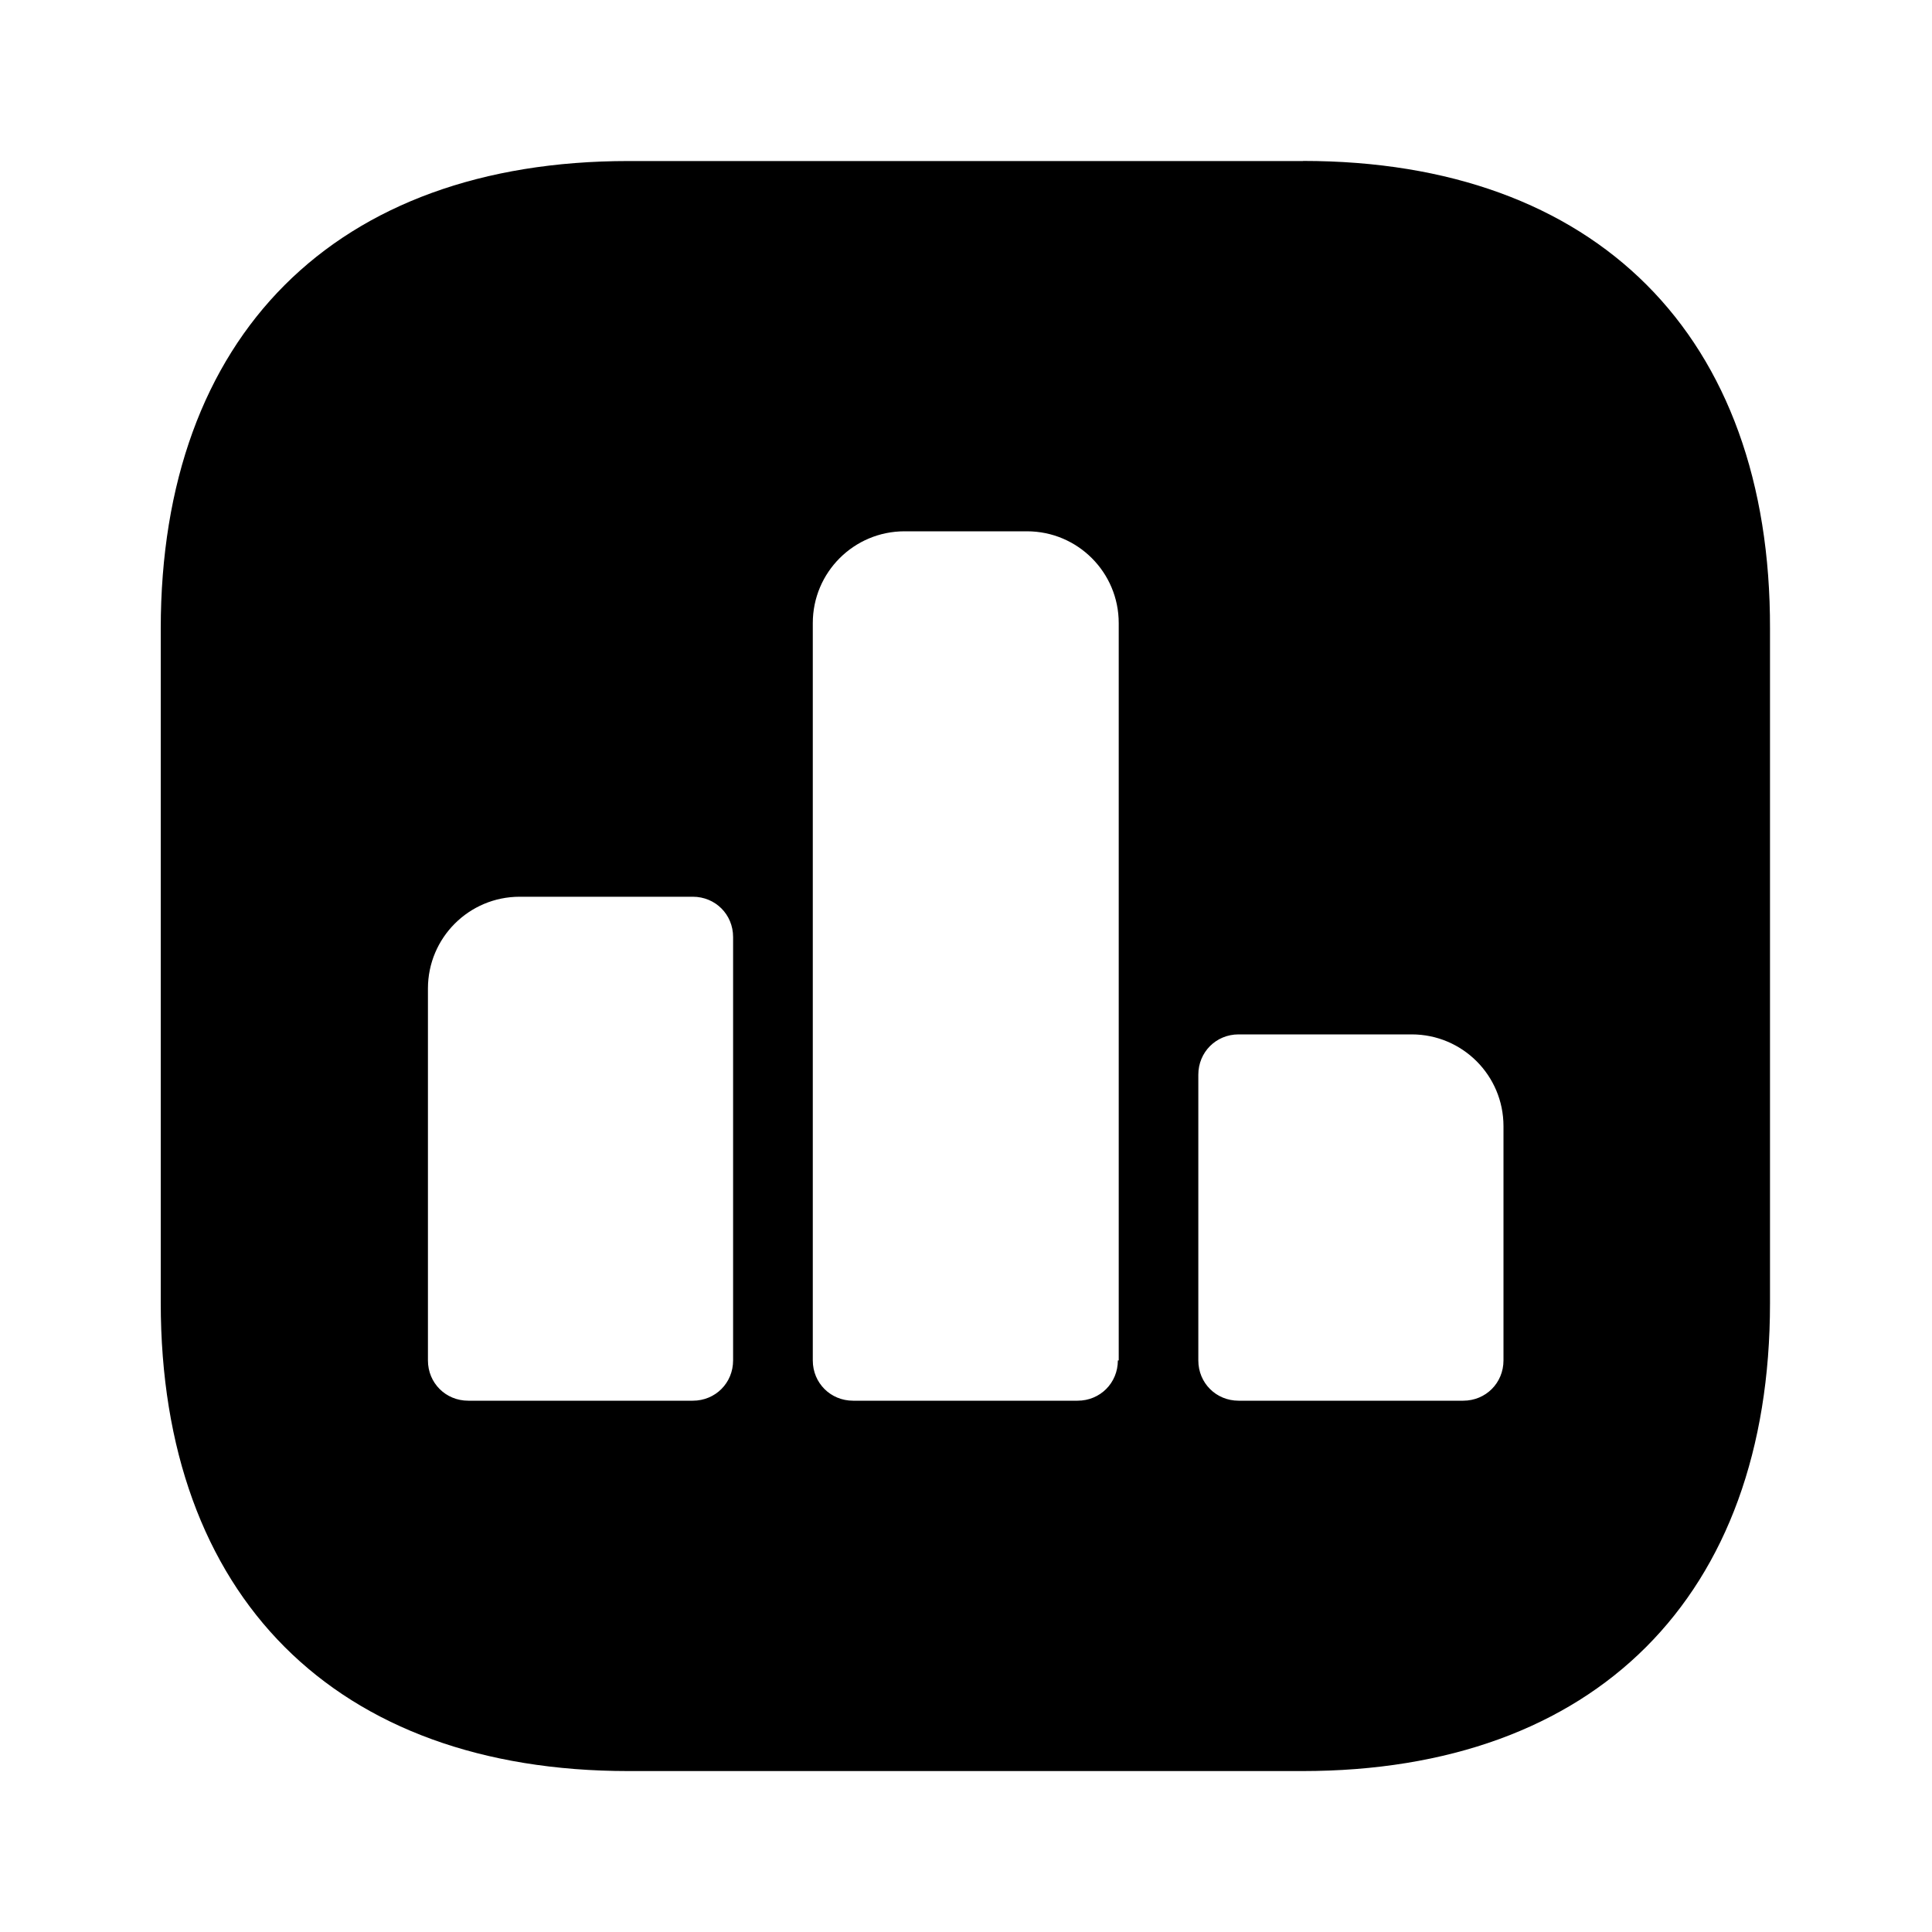
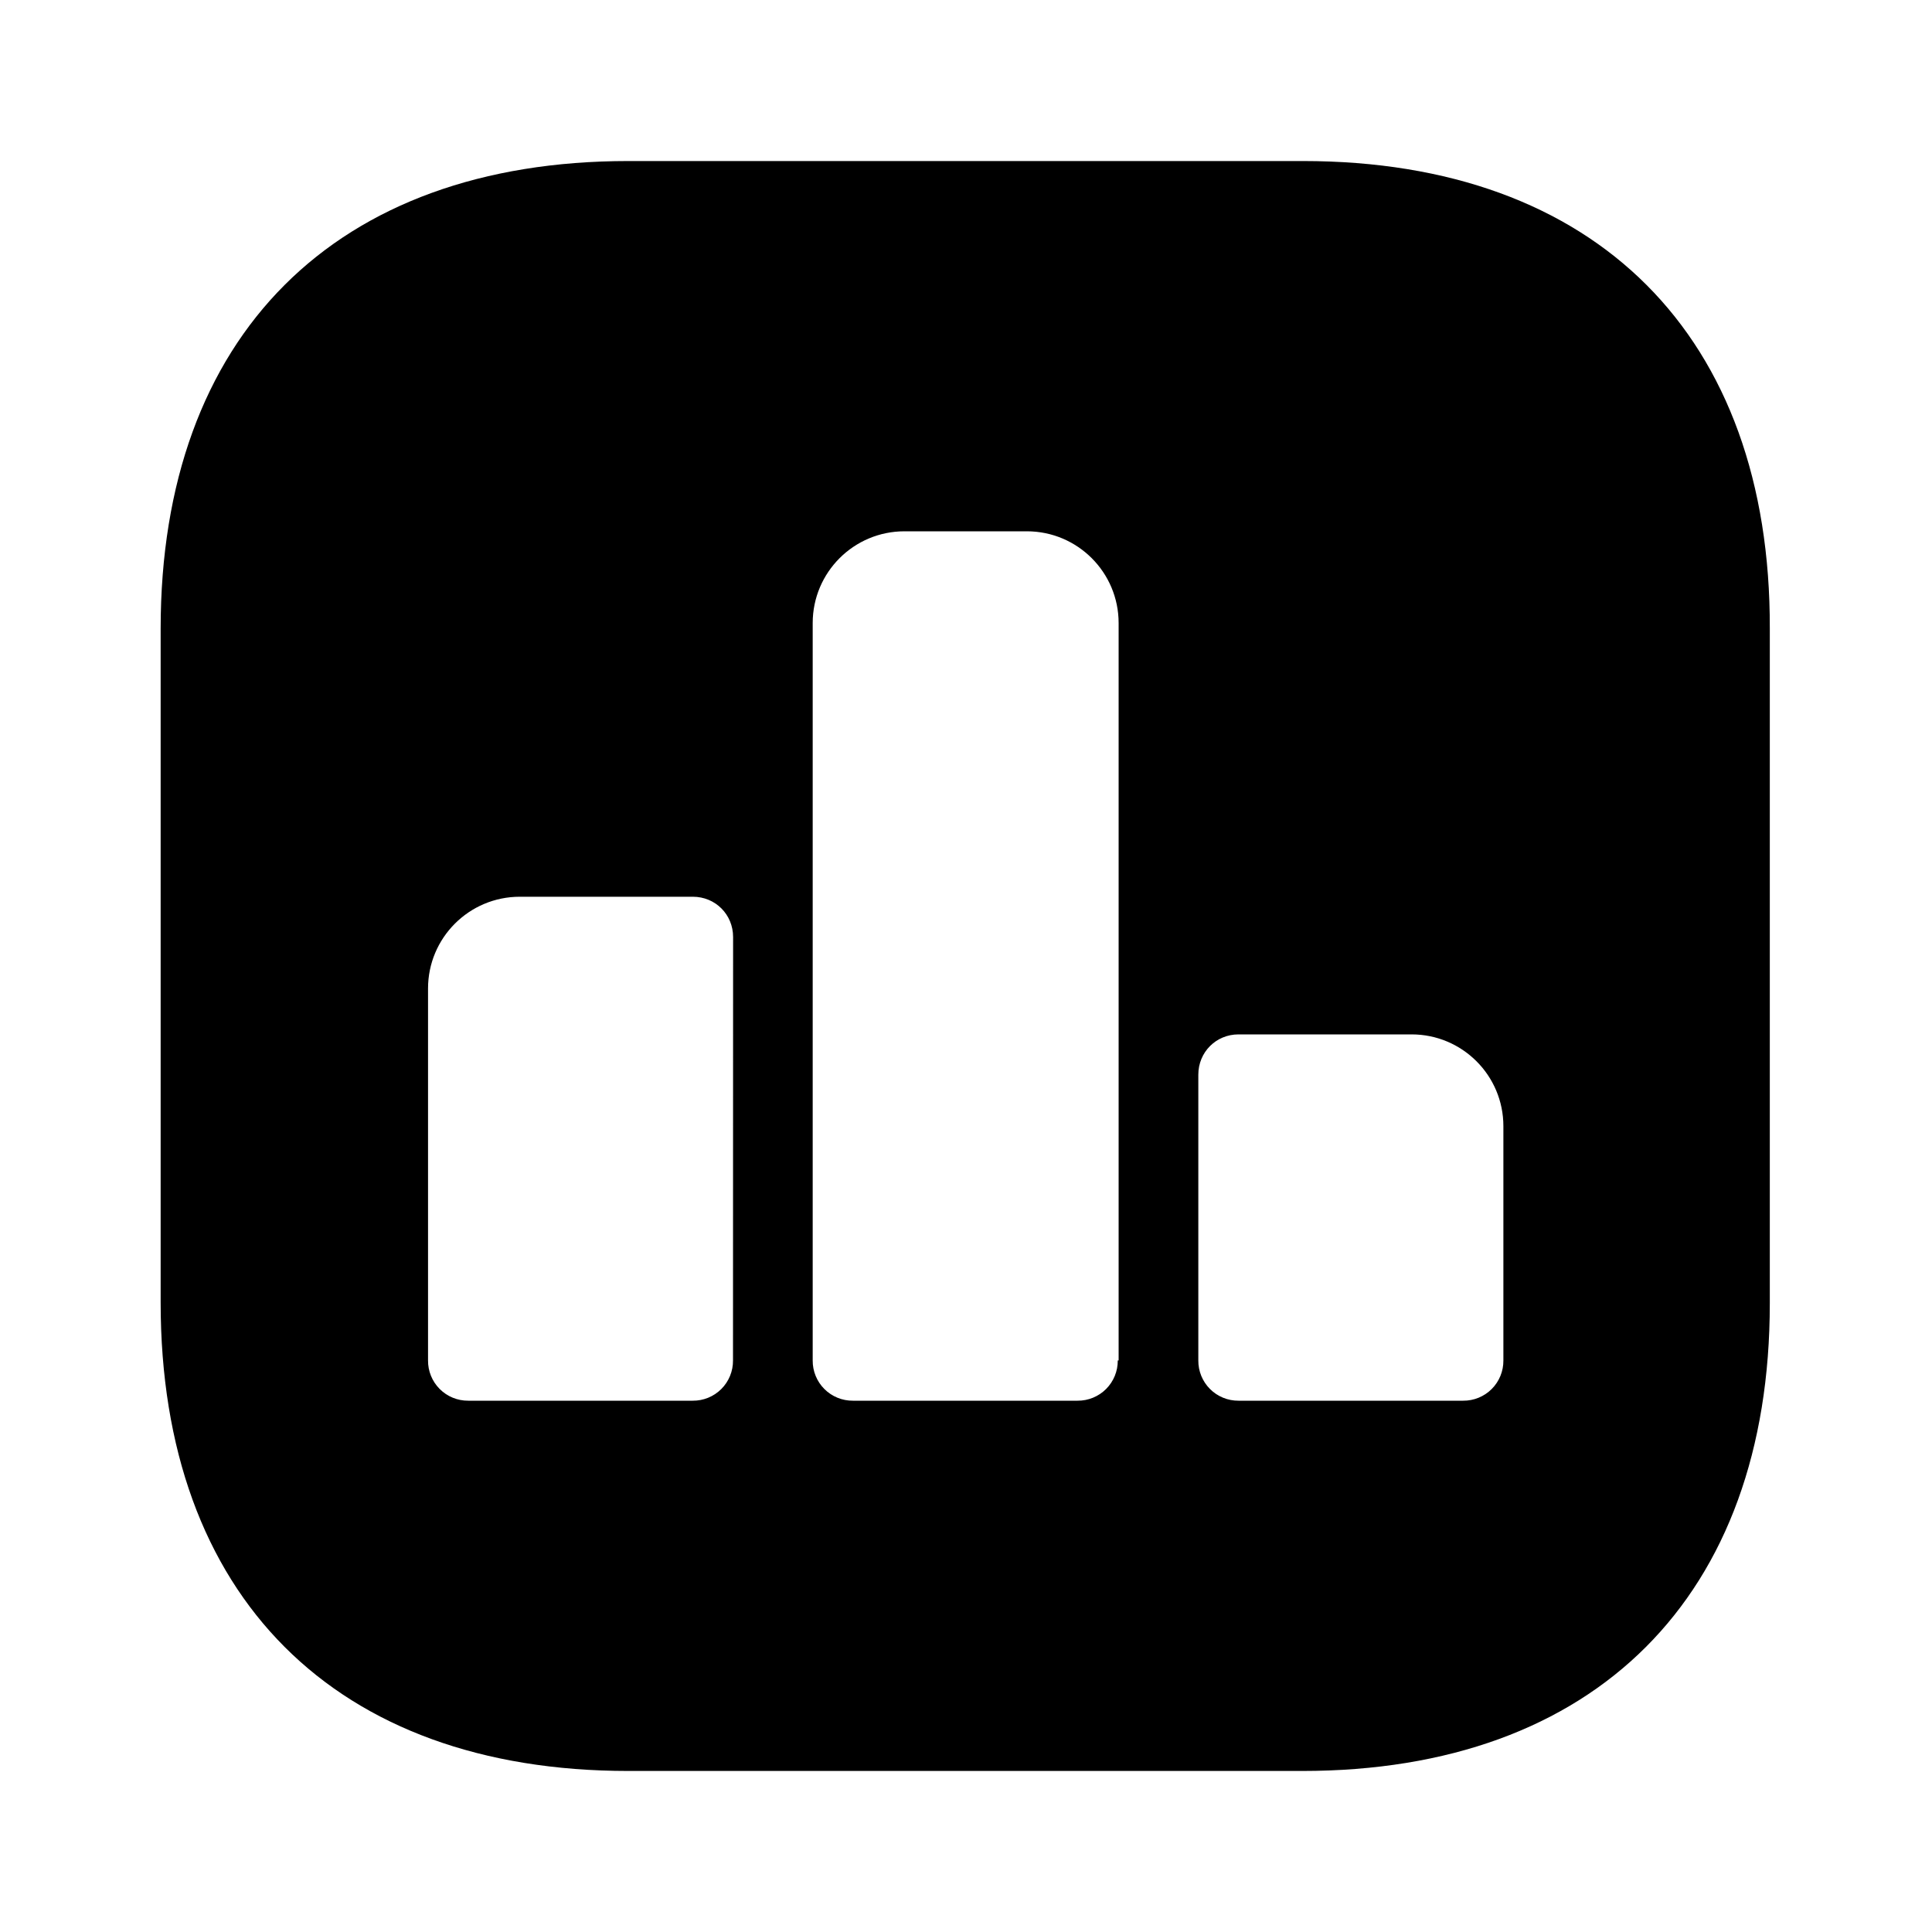
<svg xmlns="http://www.w3.org/2000/svg" width="20" height="20" fill="none" viewBox="0 0 20 20">
  <mask id="a" width="18" height="18" x="1" y="1" maskUnits="userSpaceOnUse" style="mask-type:alpha">
-     <path fill="#292d32" d="M13.489 1.667H6.506c-3.033 0-4.842 1.808-4.842 4.842v6.975c0 3.042 1.808 4.85 4.842 4.85h6.975c3.033 0 4.842-1.808 4.842-4.842V6.508c.008-3.033-1.8-4.842-4.833-4.842M7.589 14.083c0 .233-.183.417-.417.417h-2.325c-.233 0-.417-.183-.417-.417v-3.85c0-.525.425-.95.95-.95H7.172c.233 0 .417.183.417.417zm3.983 0c0 .233-.183.417-.417.417H8.831c-.233 0-.417-.183-.417-.417V6.45c0-.525.425-.95.95-.95h1.267c.525 0 .95.425.95.95v7.633zm3.992 0c0 .233-.183.417-.417.417h-2.325c-.233 0-.417-.183-.417-.417v-2.958c0-.233.183-.417.417-.417h1.792c.525 0 .95.425.95.95z" />
+     <path fill="#292d32" d="M13.49 1.667H6.505c-3.034 0-4.842 1.808-4.842 4.841v6.975c0 3.042 1.808 4.85 4.842 4.85h6.975c3.033 0 4.841-1.808 4.841-4.841V6.508c.009-3.033-1.8-4.841-4.833-4.841m-5.9 12.416a.413.413 0 0 1-.417.417H4.847a.413.413 0 0 1-.416-.417v-3.85a.95.95 0 0 1 .95-.95h1.791c.234 0 .417.184.417.417zm3.983 0a.413.413 0 0 1-.416.417H8.83a.413.413 0 0 1-.417-.417V6.45a.95.95 0 0 1 .95-.95h1.267a.95.95 0 0 1 .95.95v7.633zm3.992 0a.413.413 0 0 1-.417.417h-2.325a.413.413 0 0 1-.416-.417v-2.958c0-.233.183-.417.416-.417h1.792a.95.95 0 0 1 .95.95z" />
  </mask>
  <g mask="url(#a)">
    <path fill="currentColor" d="M0 20h20V0H0z" />
  </g>
</svg>
